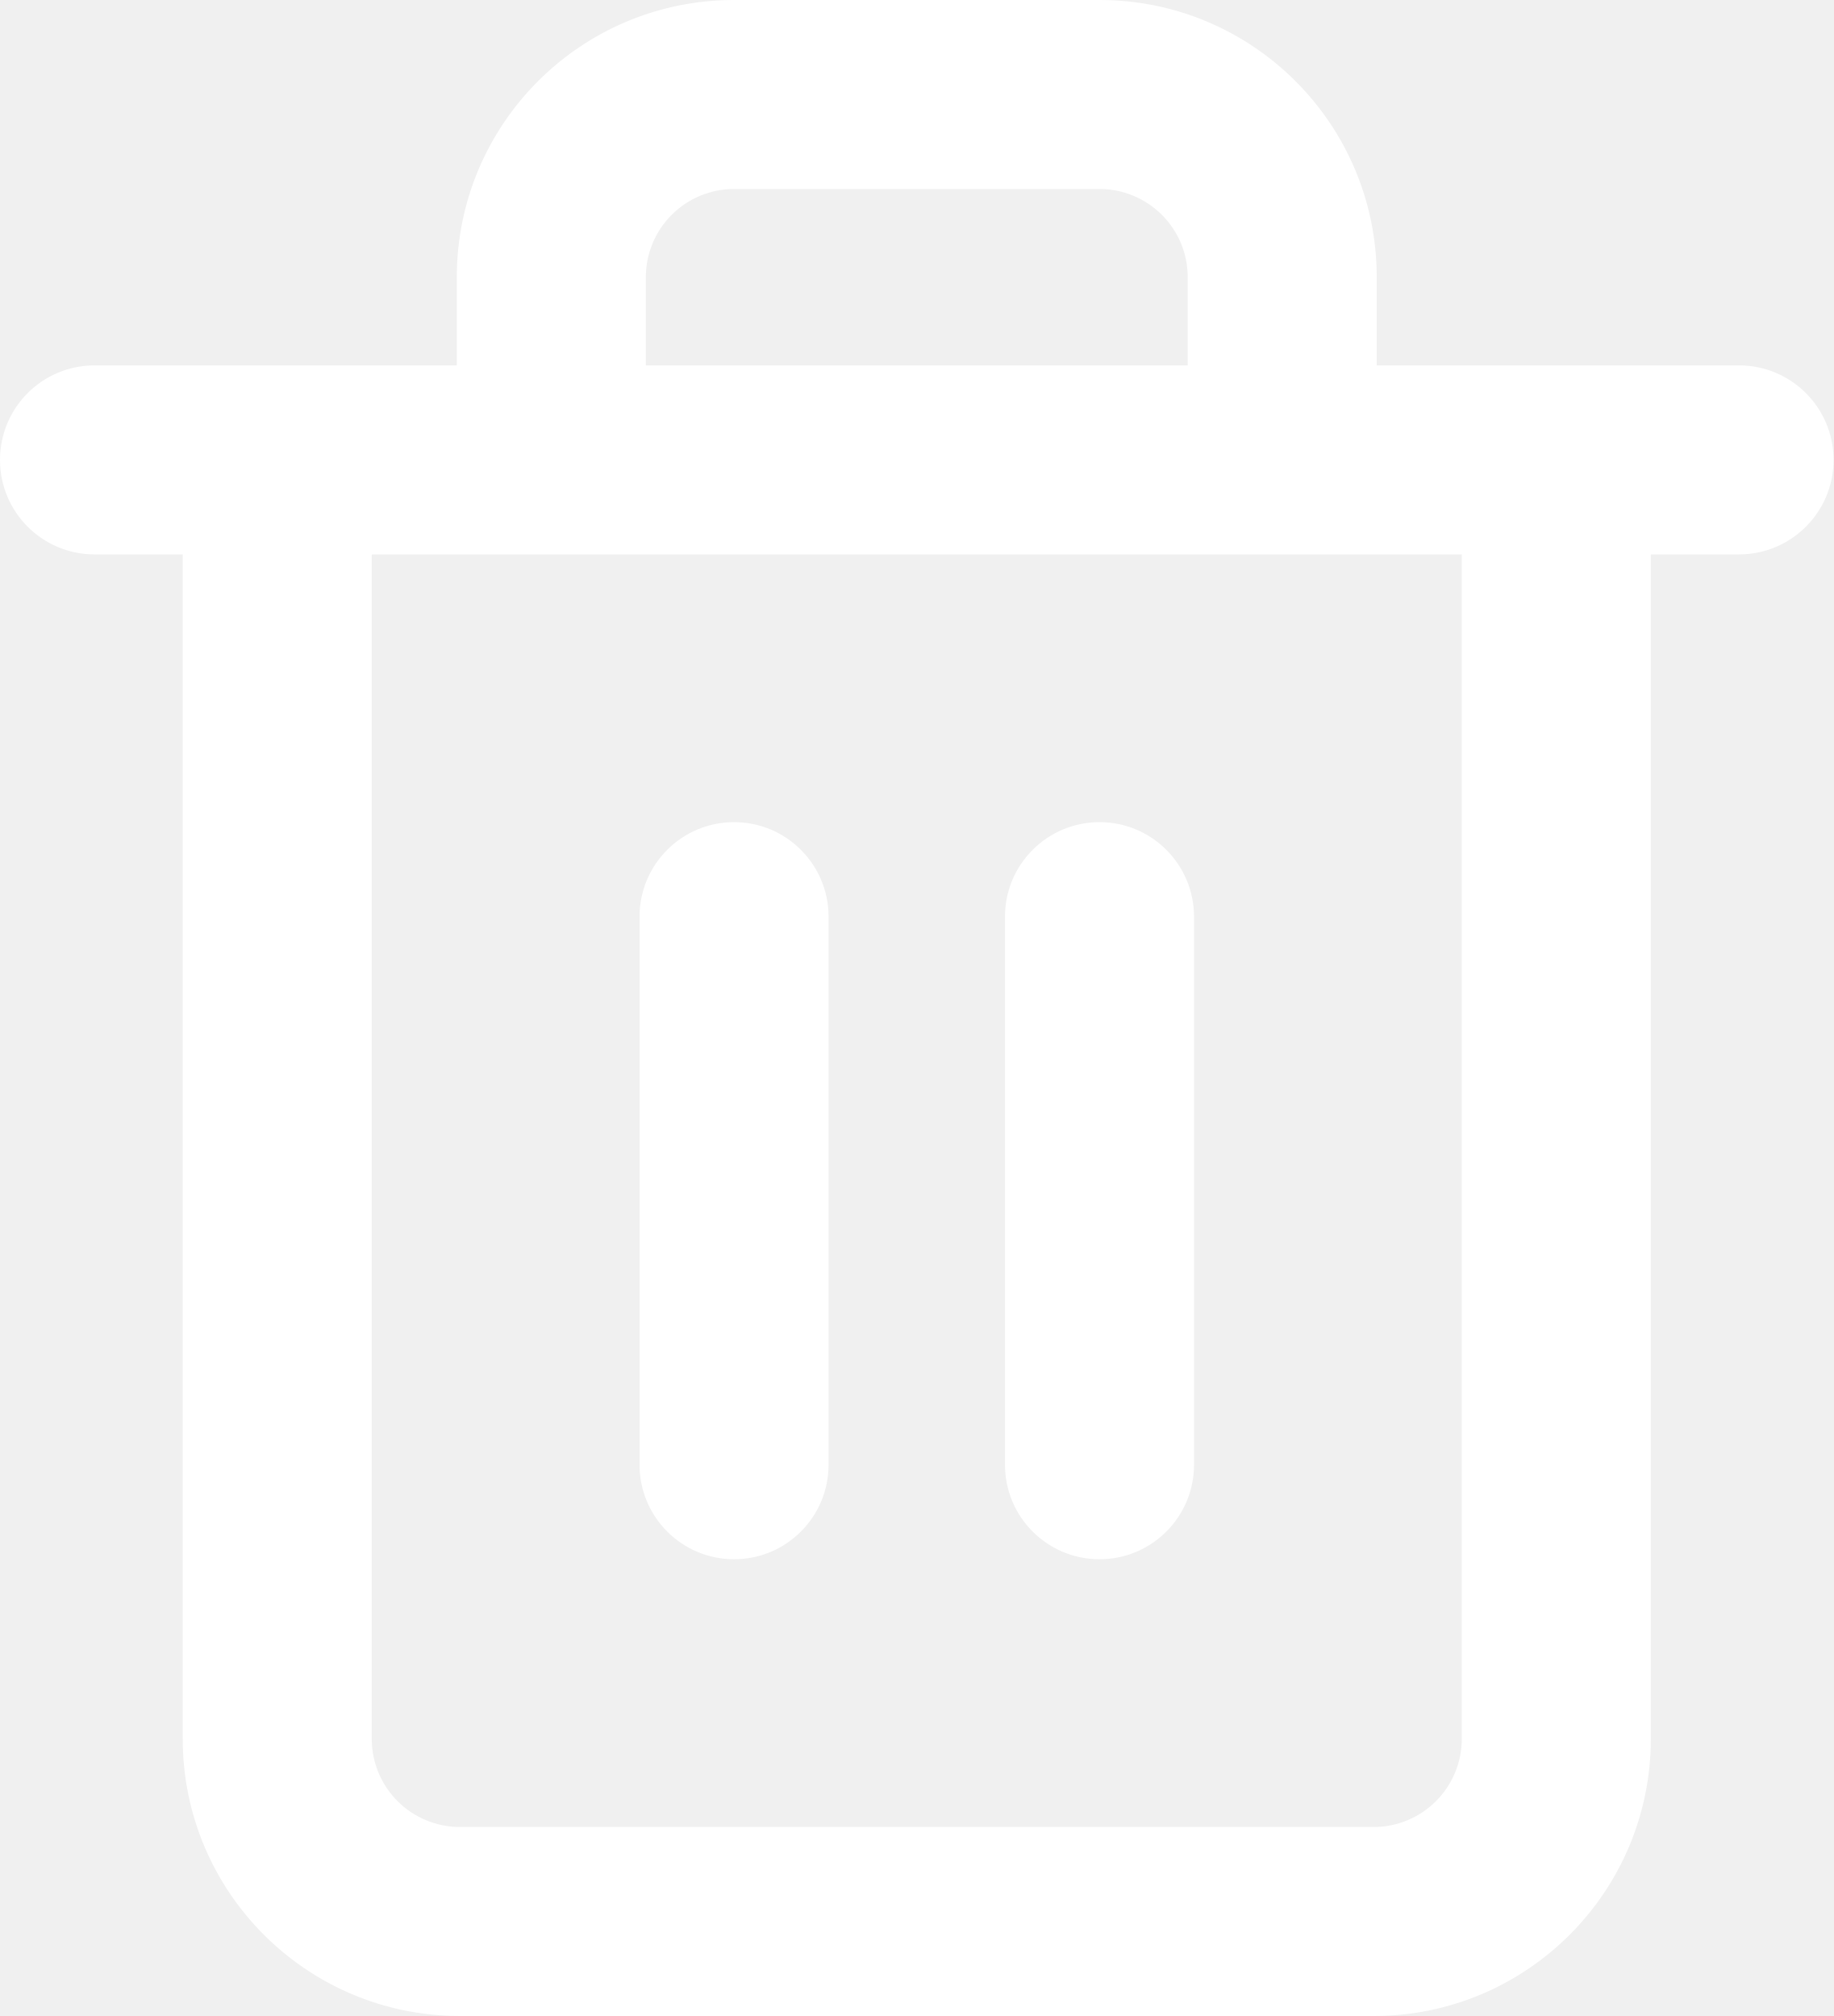
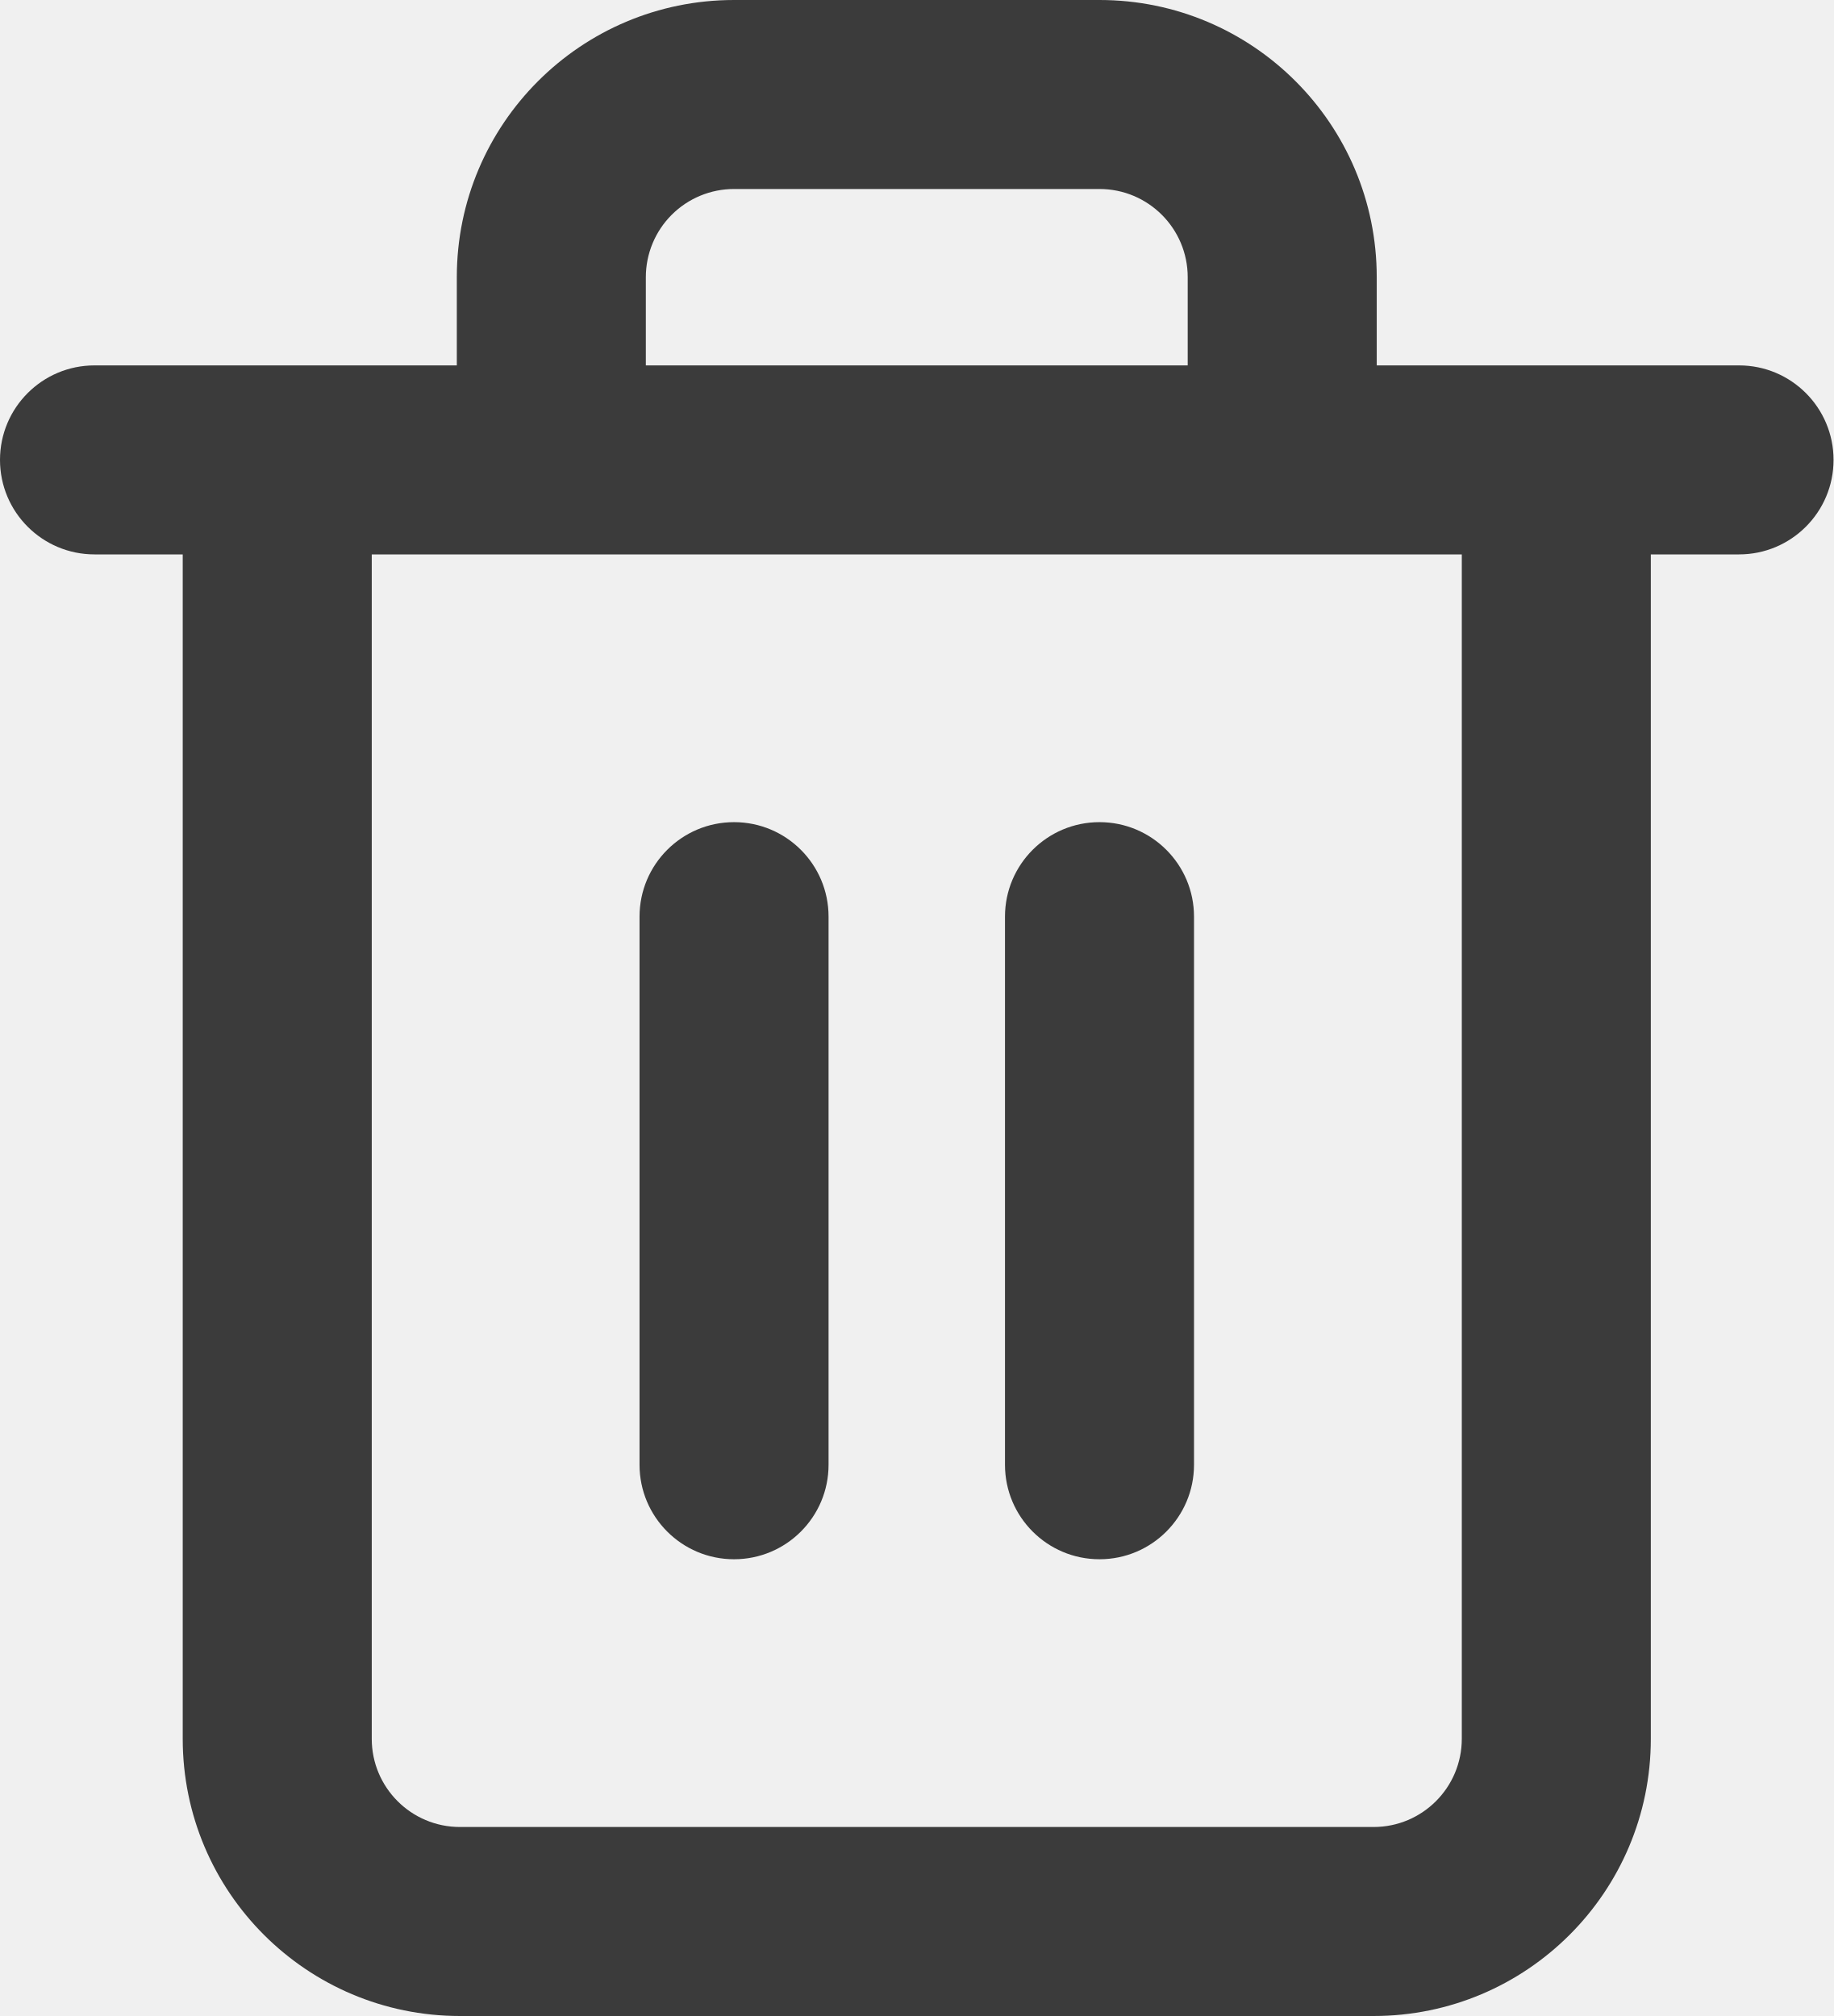
<svg xmlns="http://www.w3.org/2000/svg" id="Delete" width="14.55" height="16" viewBox="0 0 14.55 16">
-   <path id="Delete-2" data-name="Delete" d="M8.05,3.705A.7.7,0,0,1,8.545,3.5h2.9a.7.7,0,0,1,.7.7v.7h-4.3V4.2A.7.7,0,0,1,8.05,3.705ZM6.345,4.9V4.2A2.2,2.2,0,0,1,8.545,2h2.9a2.2,2.2,0,0,1,2.2,2.2v.7H16.52a.75.75,0,0,1,0,1.5h-.7v9.4a2.2,2.2,0,0,1-2.2,2.2H6.37a2.2,2.2,0,0,1-2.2-2.2V6.4h-.7a.75.75,0,0,1,0-1.5ZM5.67,15.8V6.4h8.65v9.4a.7.7,0,0,1-.7.7H6.37a.7.7,0,0,1-.7-.7ZM8.545,8.525a.75.75,0,0,1,.75.75v4.35a.75.75,0,1,1-1.5,0V9.275A.75.75,0,0,1,8.545,8.525Zm3.65.75a.75.75,0,0,0-1.5,0v4.35a.75.75,0,0,0,1.5,0Z" transform="translate(-2.72 -2)" fill="#fff" fill-rule="evenodd" />
+   <path id="Delete-2" data-name="Delete" d="M8.05,3.705A.7.7,0,0,1,8.545,3.5h2.9a.7.7,0,0,1,.7.7v.7h-4.3V4.2A.7.7,0,0,1,8.05,3.705ZM6.345,4.9V4.2A2.2,2.2,0,0,1,8.545,2h2.9a2.2,2.2,0,0,1,2.2,2.2v.7H16.52a.75.75,0,0,1,0,1.5h-.7v9.4a2.2,2.2,0,0,1-2.2,2.2H6.37a2.2,2.2,0,0,1-2.2-2.2V6.4h-.7a.75.75,0,0,1,0-1.5ZM5.67,15.8V6.4h8.65v9.4a.7.7,0,0,1-.7.7H6.37a.7.7,0,0,1-.7-.7ZM8.545,8.525a.75.75,0,0,1,.75.75v4.35a.75.75,0,1,1-1.5,0V9.275A.75.75,0,0,1,8.545,8.525Zm3.65.75a.75.75,0,0,0-1.5,0v4.35a.75.75,0,0,0,1.5,0Z" transform="translate(-2.72 -2)" fill="#3b3b3b" fill-rule="evenodd" />
</svg>
